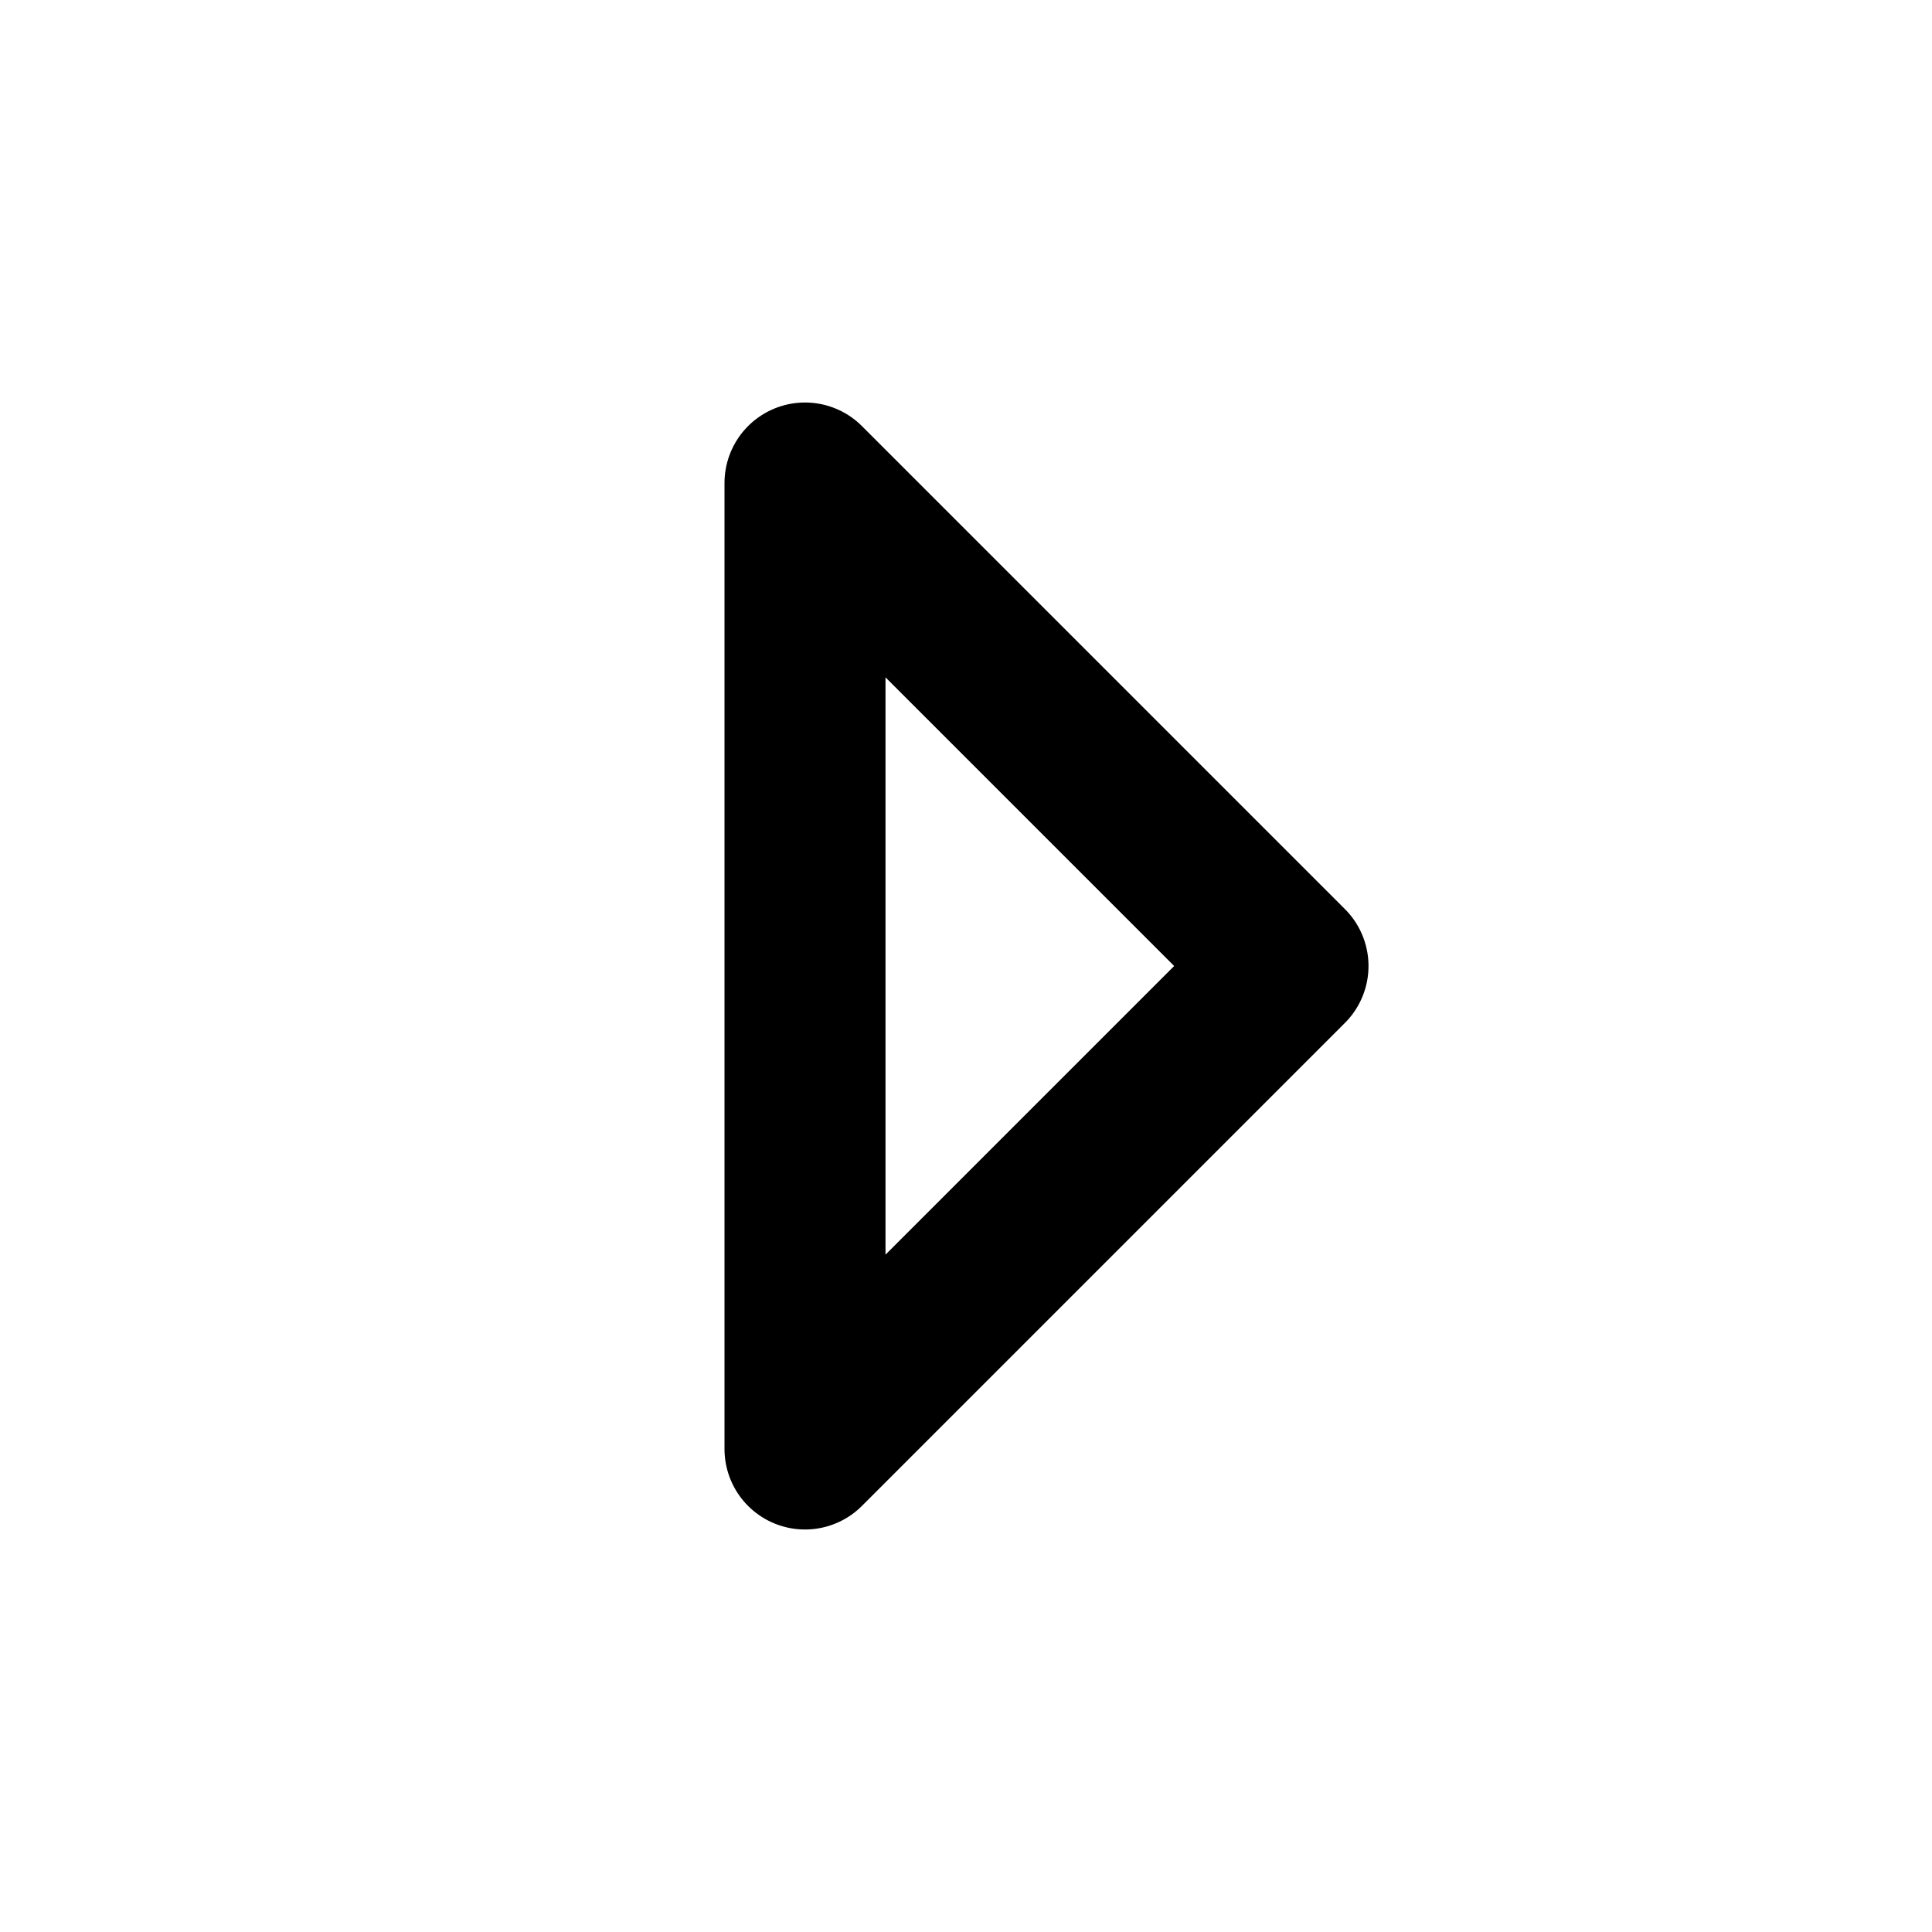
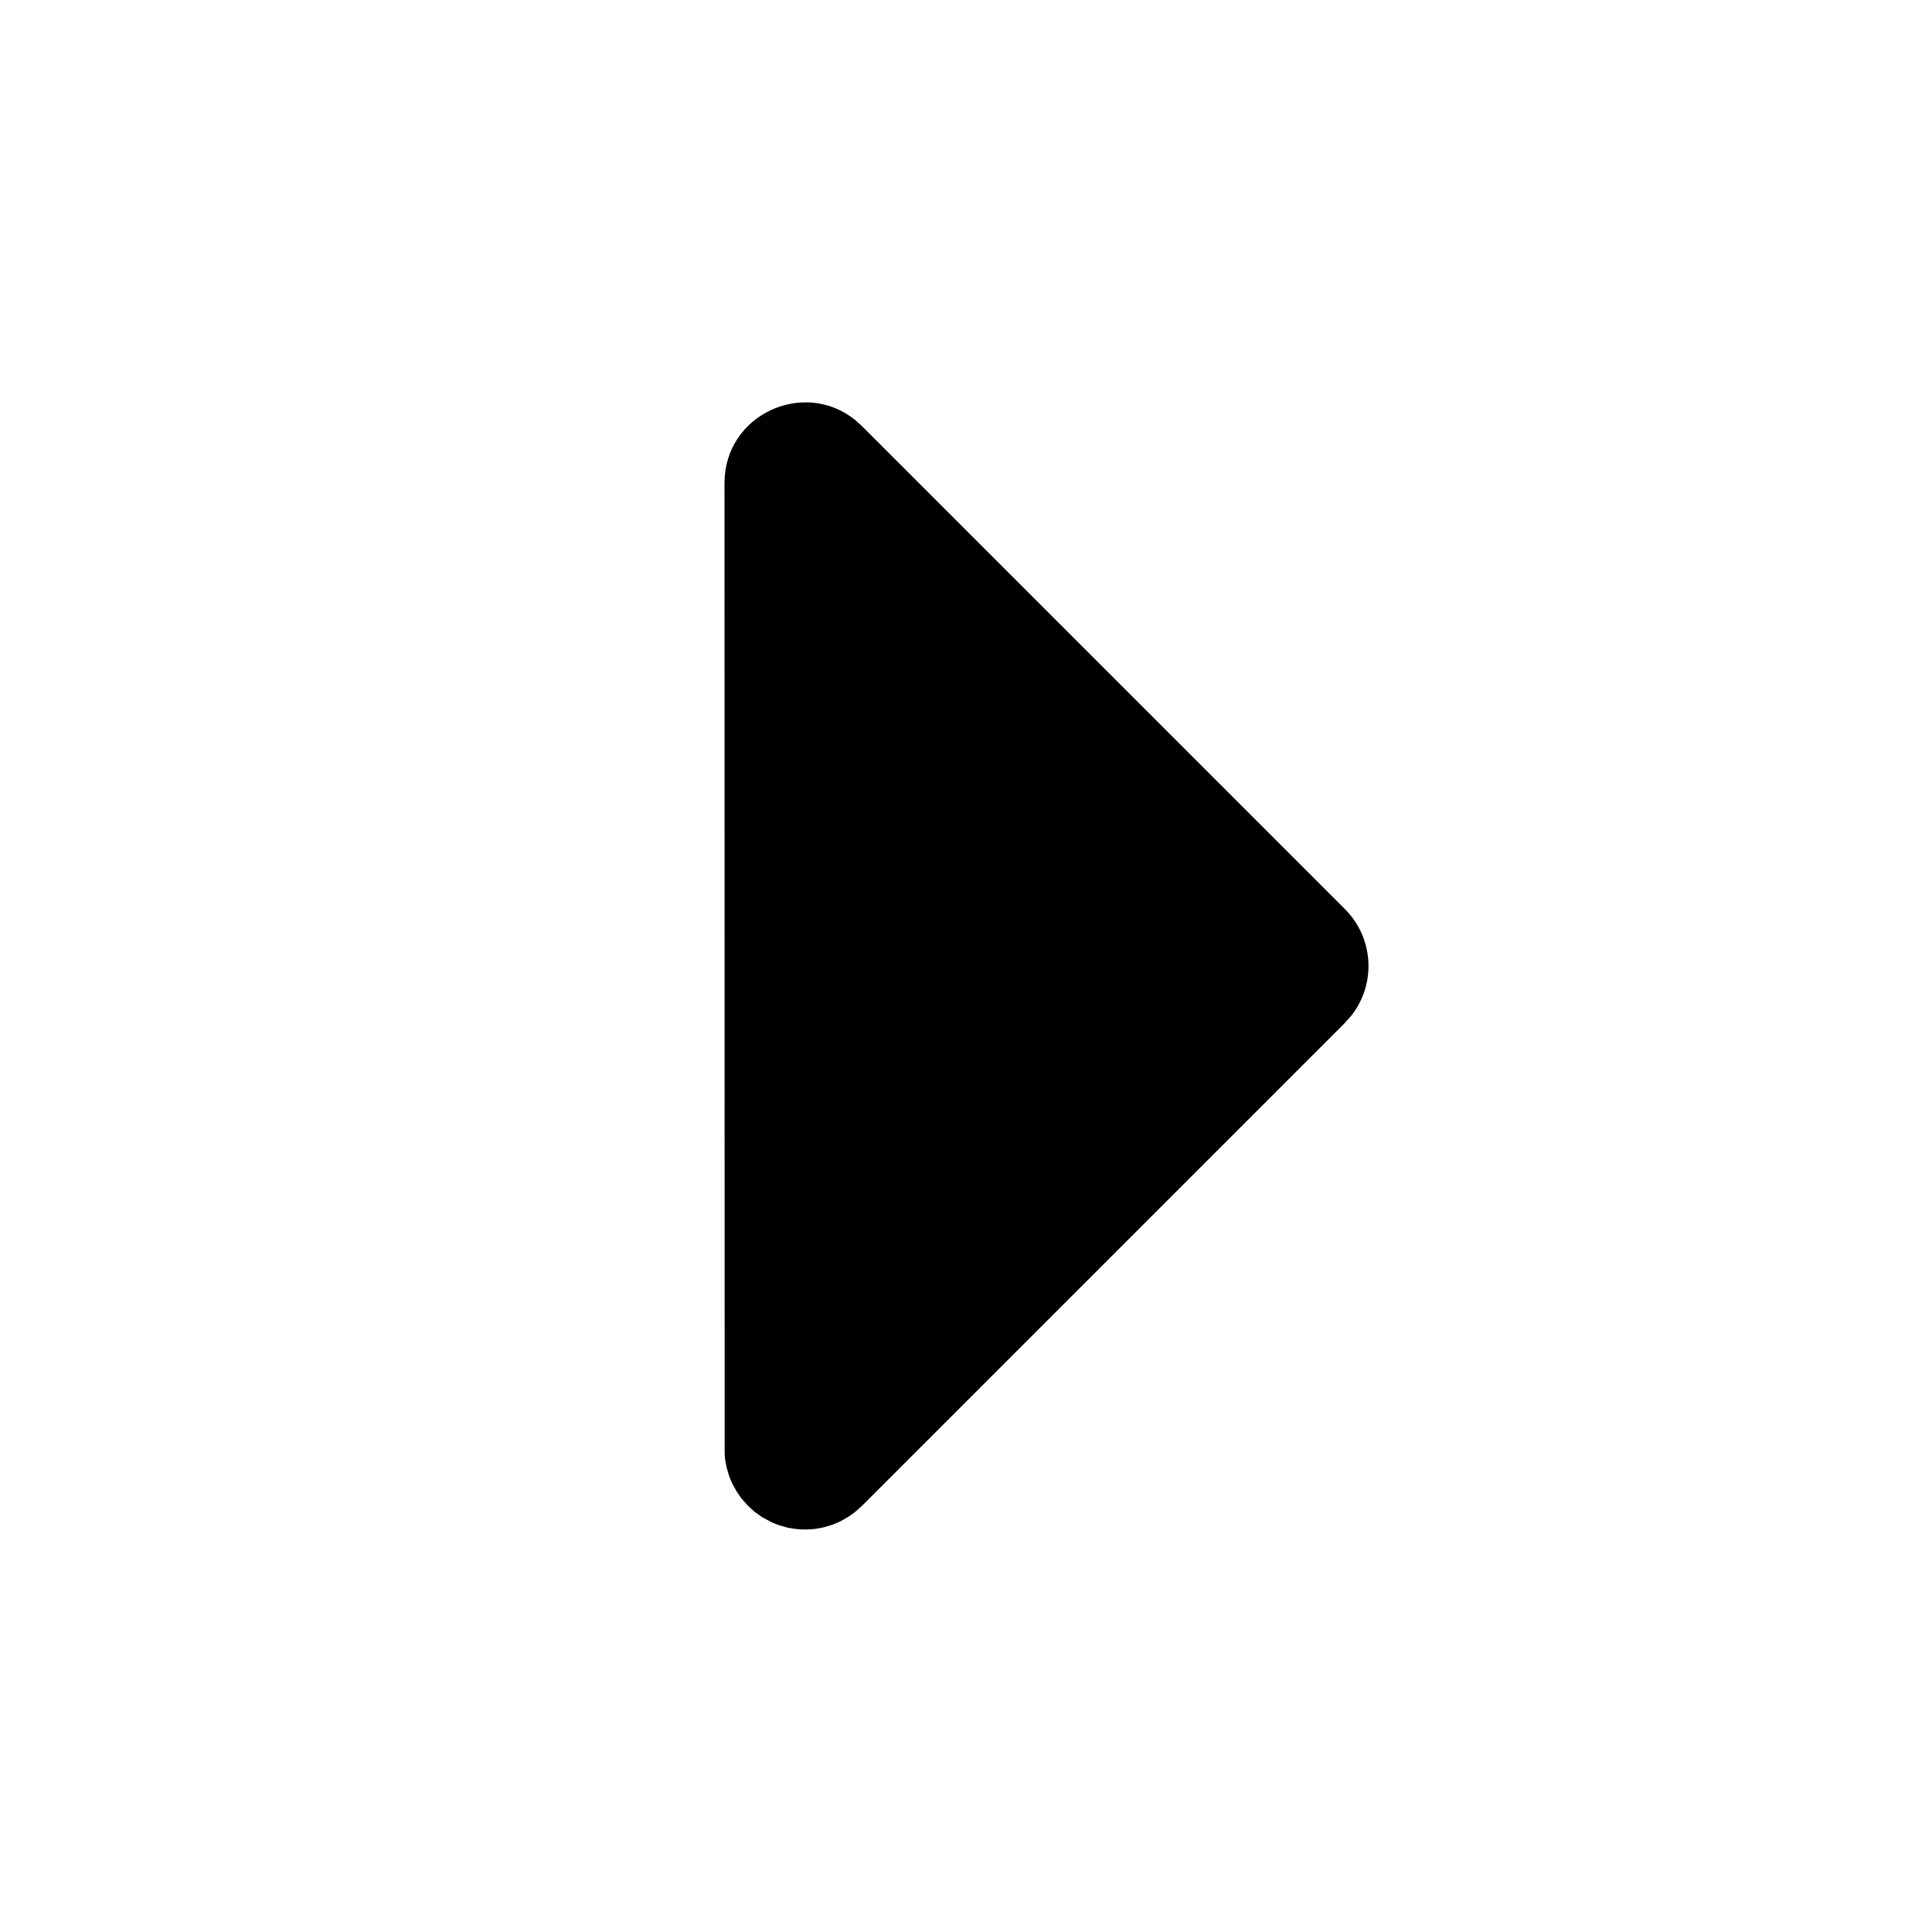
- <svg xmlns="http://www.w3.org/2000/svg" width="24" height="24" viewBox="0 0 24 24" fill="none" stroke="currentColor" stroke-width="2" stroke-linecap="round" stroke-linejoin="round" class="icon icon-tabler icons-tabler-outline icon-tabler-caret-right">
+ <svg xmlns="http://www.w3.org/2000/svg" width="24" height="24" viewBox="0 0 24 24" fill="currentColor" class="icon icon-tabler icons-tabler-filled icon-tabler-caret-right">
  <path stroke="none" d="M0 0h24v24H0z" fill="none" />
-   <path d="M10 18l6 -6l-6 -6v12" />
+   <path d="M9 6c0 -.852 .986 -1.297 1.623 -.783l.084 .076l6 6a1 1 0 0 1 .083 1.32l-.083 .094l-6 6l-.094 .083l-.077 .054l-.096 .054l-.036 .017l-.067 .027l-.108 .032l-.053 .01l-.06 .01l-.057 .004l-.059 .002l-.059 -.002l-.058 -.005l-.06 -.009l-.052 -.01l-.108 -.032l-.067 -.027l-.132 -.07l-.09 -.065l-.081 -.073l-.083 -.094l-.054 -.077l-.054 -.096l-.017 -.036l-.027 -.067l-.032 -.108l-.01 -.053l-.01 -.06l-.004 -.057l-.002 -12.059z" />
</svg>
